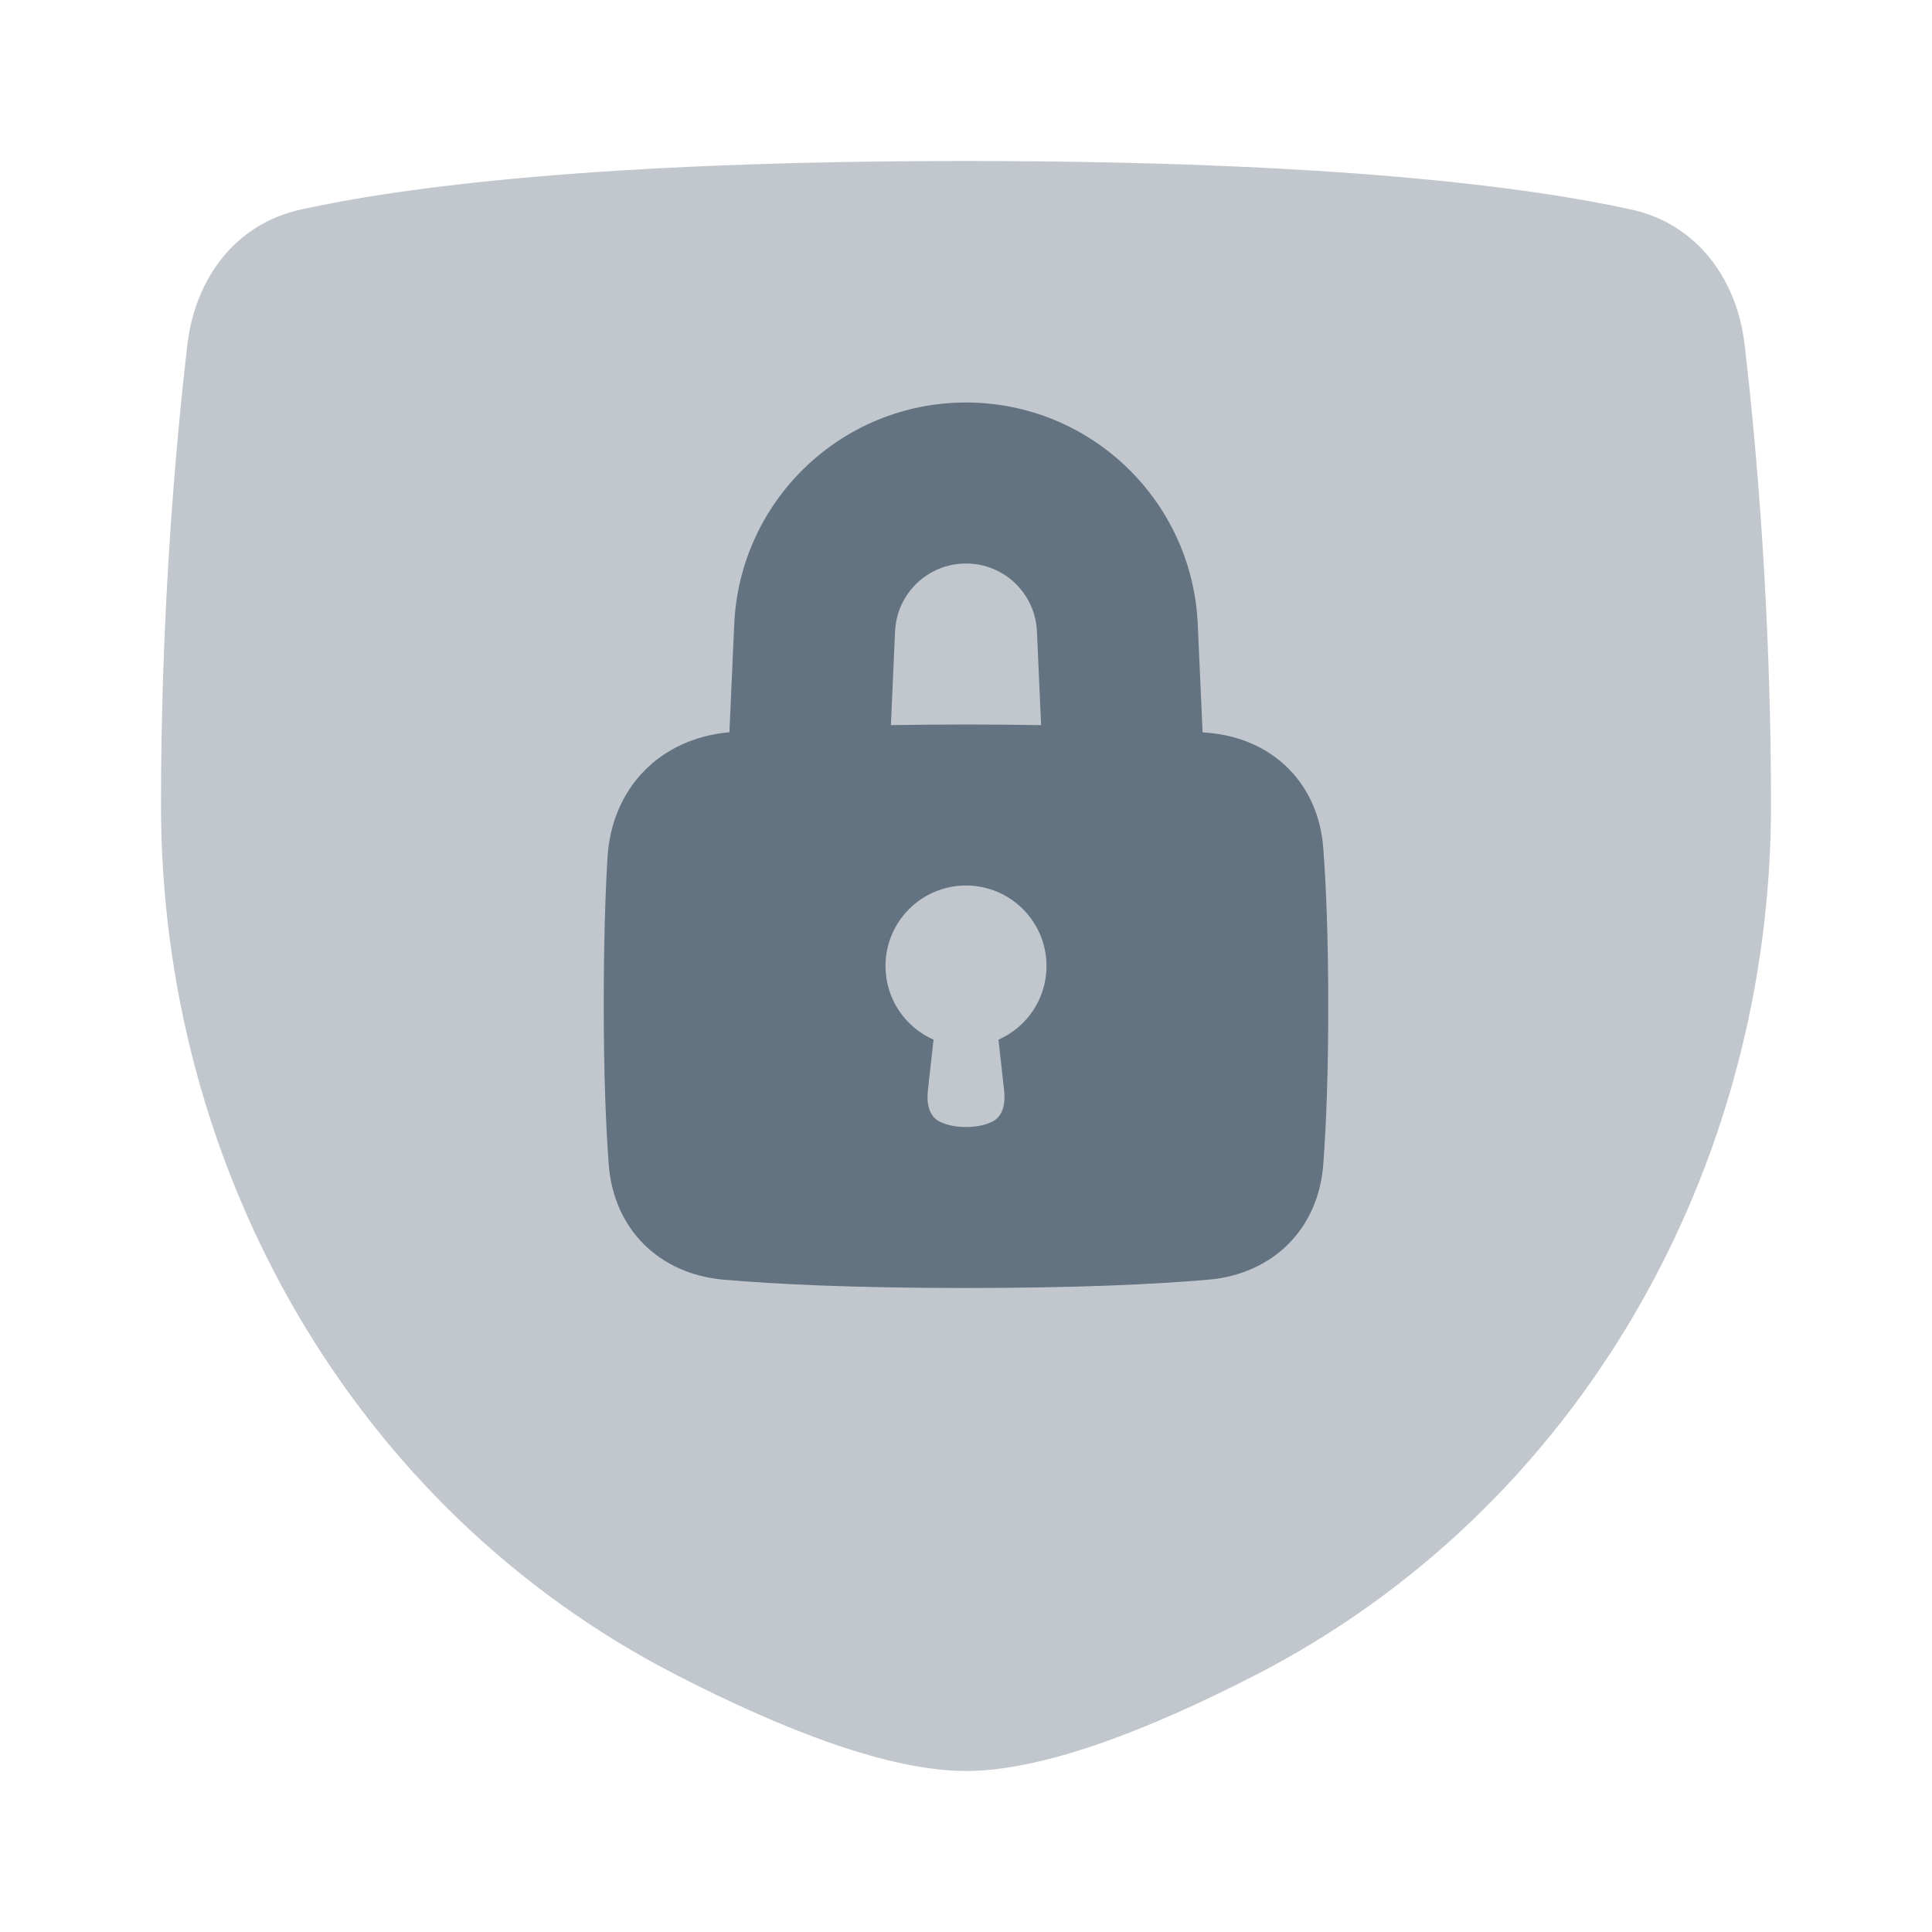
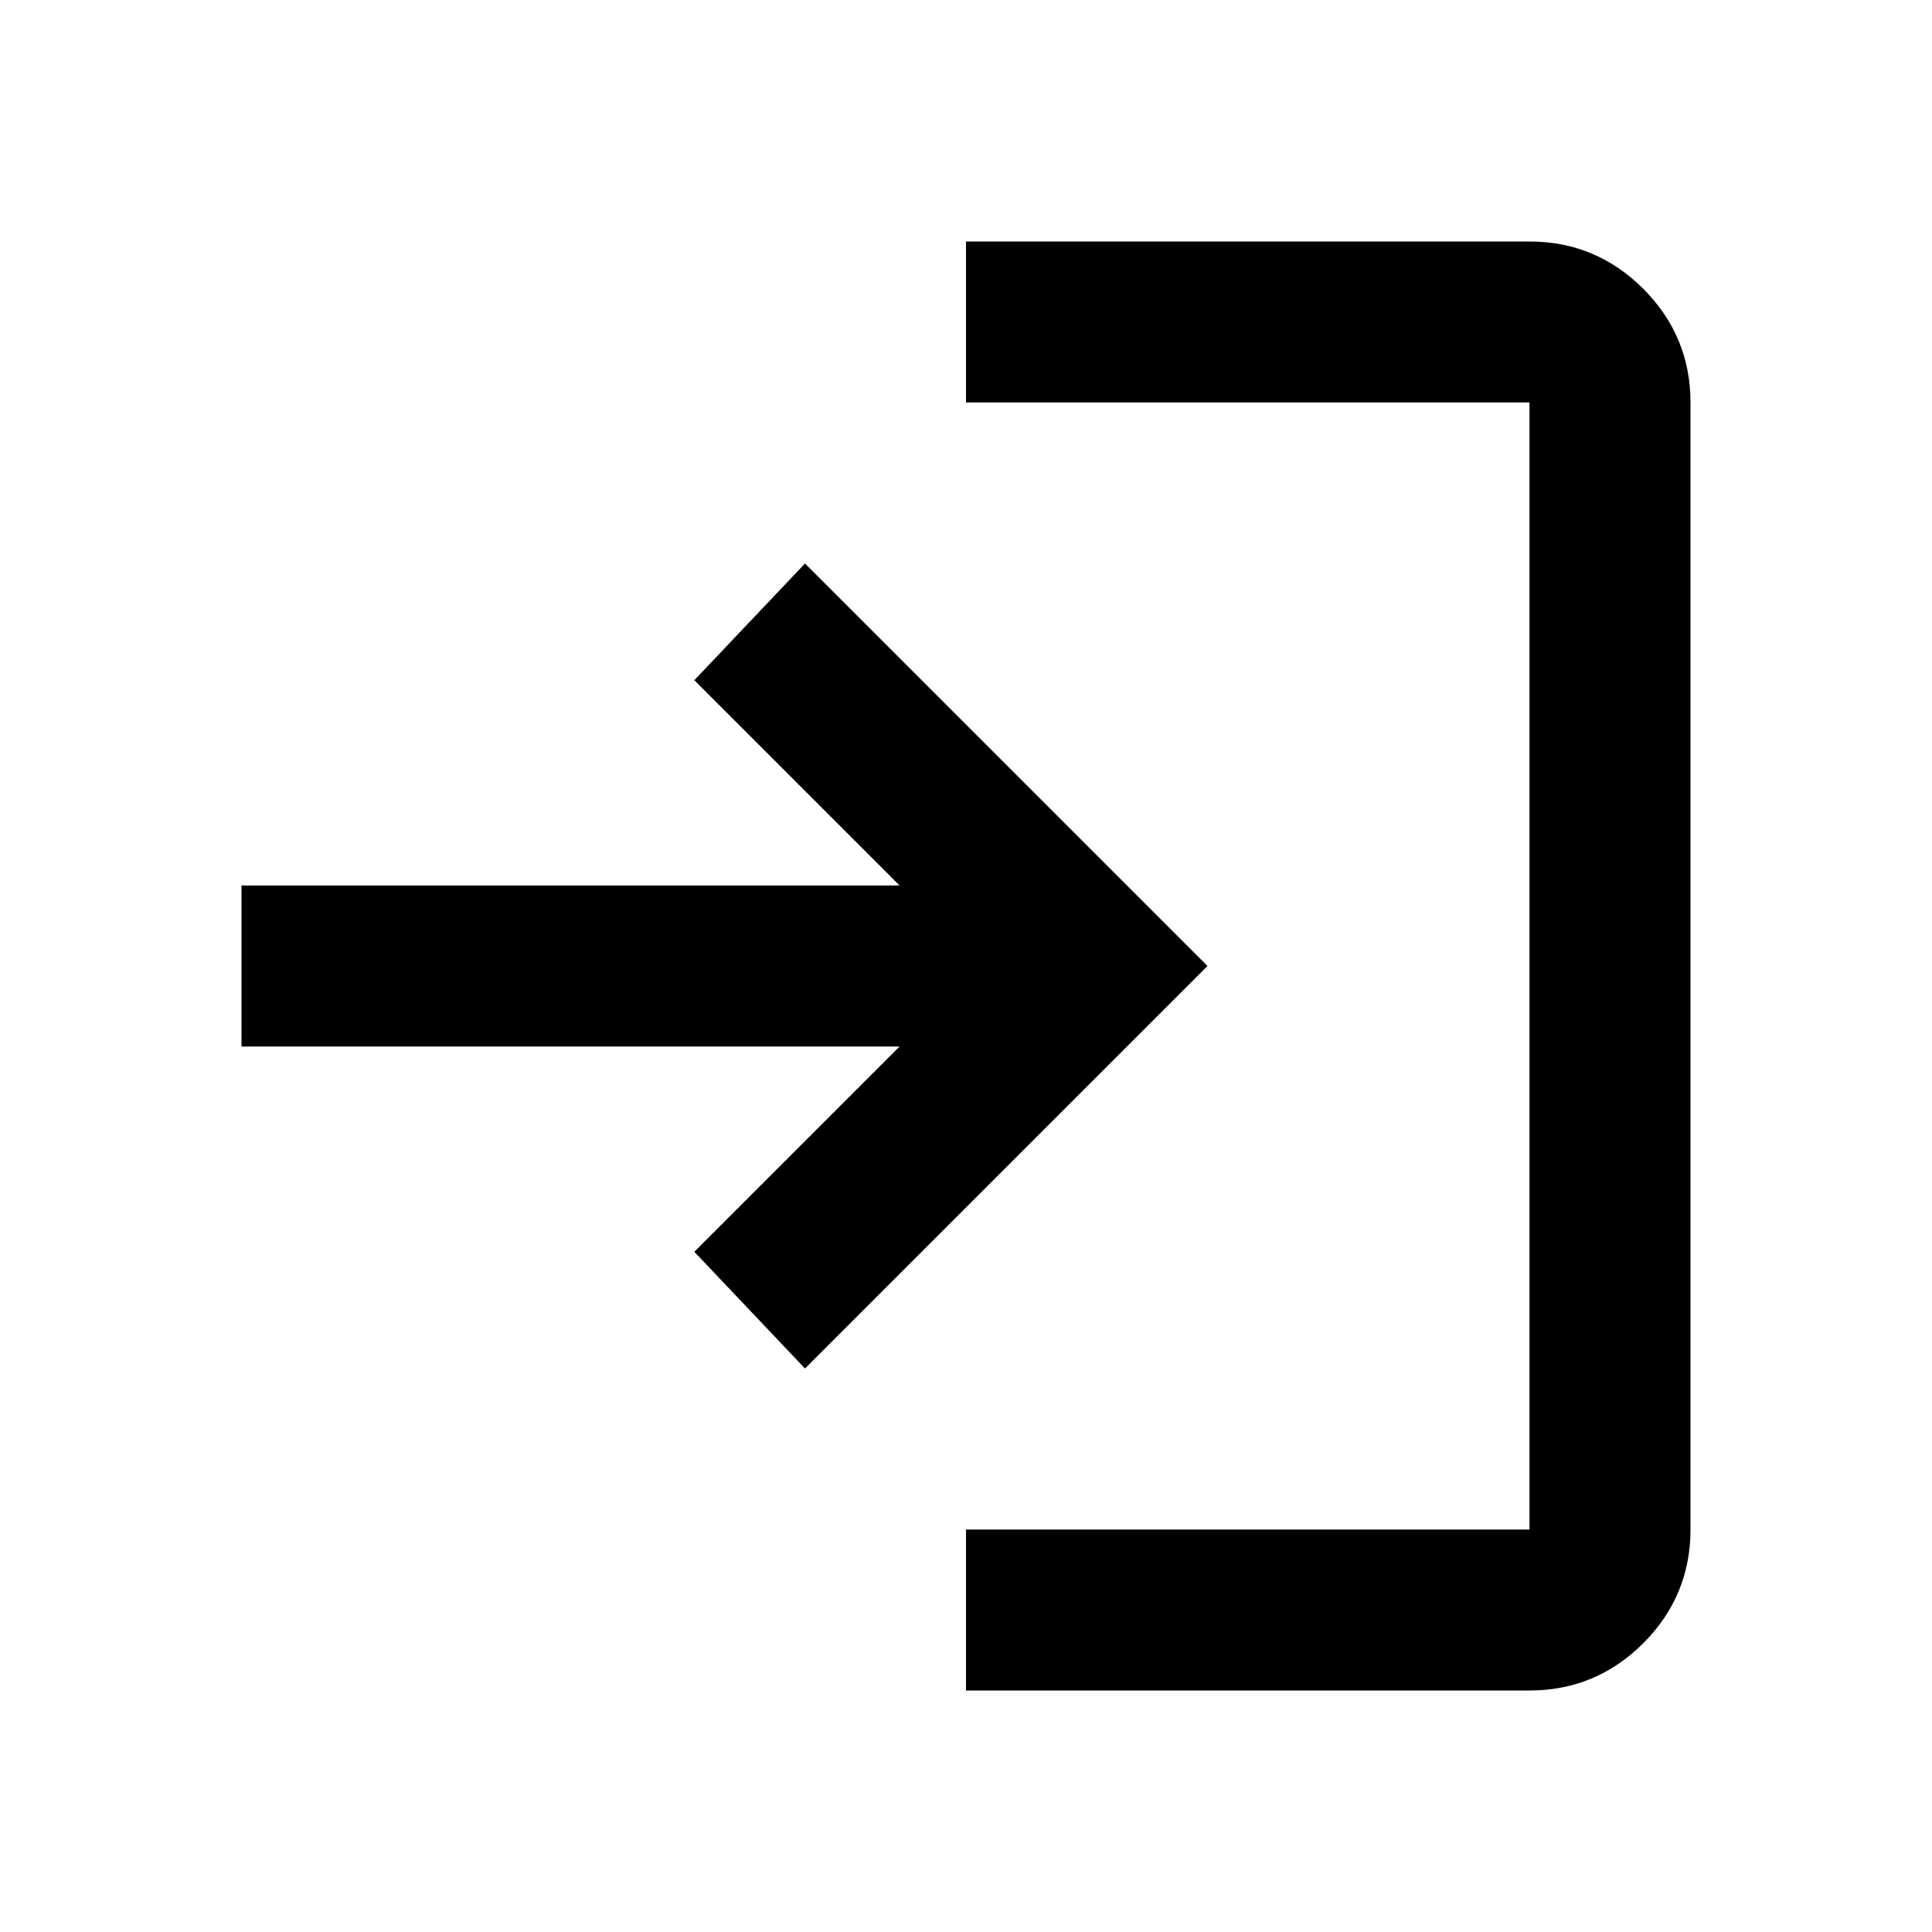
<svg xmlns="http://www.w3.org/2000/svg" width="24" height="24" viewBox="0 0 24 24" fill="none">
-   <path opacity="0.4" d="M2.327 4.287C2.422 3.463 2.922 2.783 3.732 2.604C4.995 2.325 7.443 2 12 2C16.557 2 19.005 2.325 20.268 2.604C21.078 2.783 21.578 3.463 21.673 4.287C21.818 5.532 22 7.584 22 10C22 14.514 19.617 18.738 15.604 20.804C14.263 21.494 12.954 22 12 22C11.046 22 9.737 21.494 8.396 20.804C4.382 18.738 2 14.514 2 10C2 7.584 2.182 5.532 2.327 4.287Z" fill="#637381" />
-   <path fill-rule="evenodd" clip-rule="evenodd" d="M9.121 7.754C9.19 6.214 10.458 5 12 5C13.542 5 14.81 6.214 14.879 7.754L14.939 9.097L15.008 9.103C15.81 9.172 16.377 9.73 16.438 10.533C16.474 11.006 16.5 11.644 16.5 12.5C16.5 13.356 16.474 13.994 16.438 14.467C16.377 15.27 15.81 15.828 15.008 15.897C14.36 15.953 13.4 16 12 16C10.6 16 9.64 15.953 8.992 15.897C8.19 15.828 7.623 15.27 7.562 14.467C7.527 13.994 7.5 13.356 7.5 12.5C7.5 11.719 7.519 11.118 7.546 10.66C7.596 9.79 8.197 9.173 9.061 9.096L9.121 7.754ZM12.881 7.843L12.933 9.008C12.646 9.003 12.336 9 12 9C11.665 9 11.354 9.003 11.067 9.008L11.119 7.843C11.14 7.371 11.528 7 12 7C12.472 7 12.86 7.371 12.881 7.843ZM13 12C13 12.409 12.755 12.761 12.403 12.915L12.473 13.541C12.491 13.696 12.466 13.865 12.326 13.934C12.25 13.971 12.145 14 12 14C11.855 14 11.75 13.971 11.674 13.934C11.534 13.865 11.509 13.696 11.527 13.541L11.597 12.915C11.245 12.761 11 12.409 11 12C11 11.448 11.448 11 12 11C12.552 11 13 11.448 13 12Z" fill="#637381" />
+   <path d="M12 21V19H19V5H12V3H19C19.55 3 20.021 3.196 20.413 3.587C20.804 3.979 21 4.45 21 5V19C21 19.55 20.804 20.021 20.413 20.413C20.021 20.804 19.55 21 19 21H12ZM10 17L8.625 15.55L11.175 13H3V11H11.175L8.625 8.45L10 7L15 12L10 17Z" fill="black" />
</svg>
